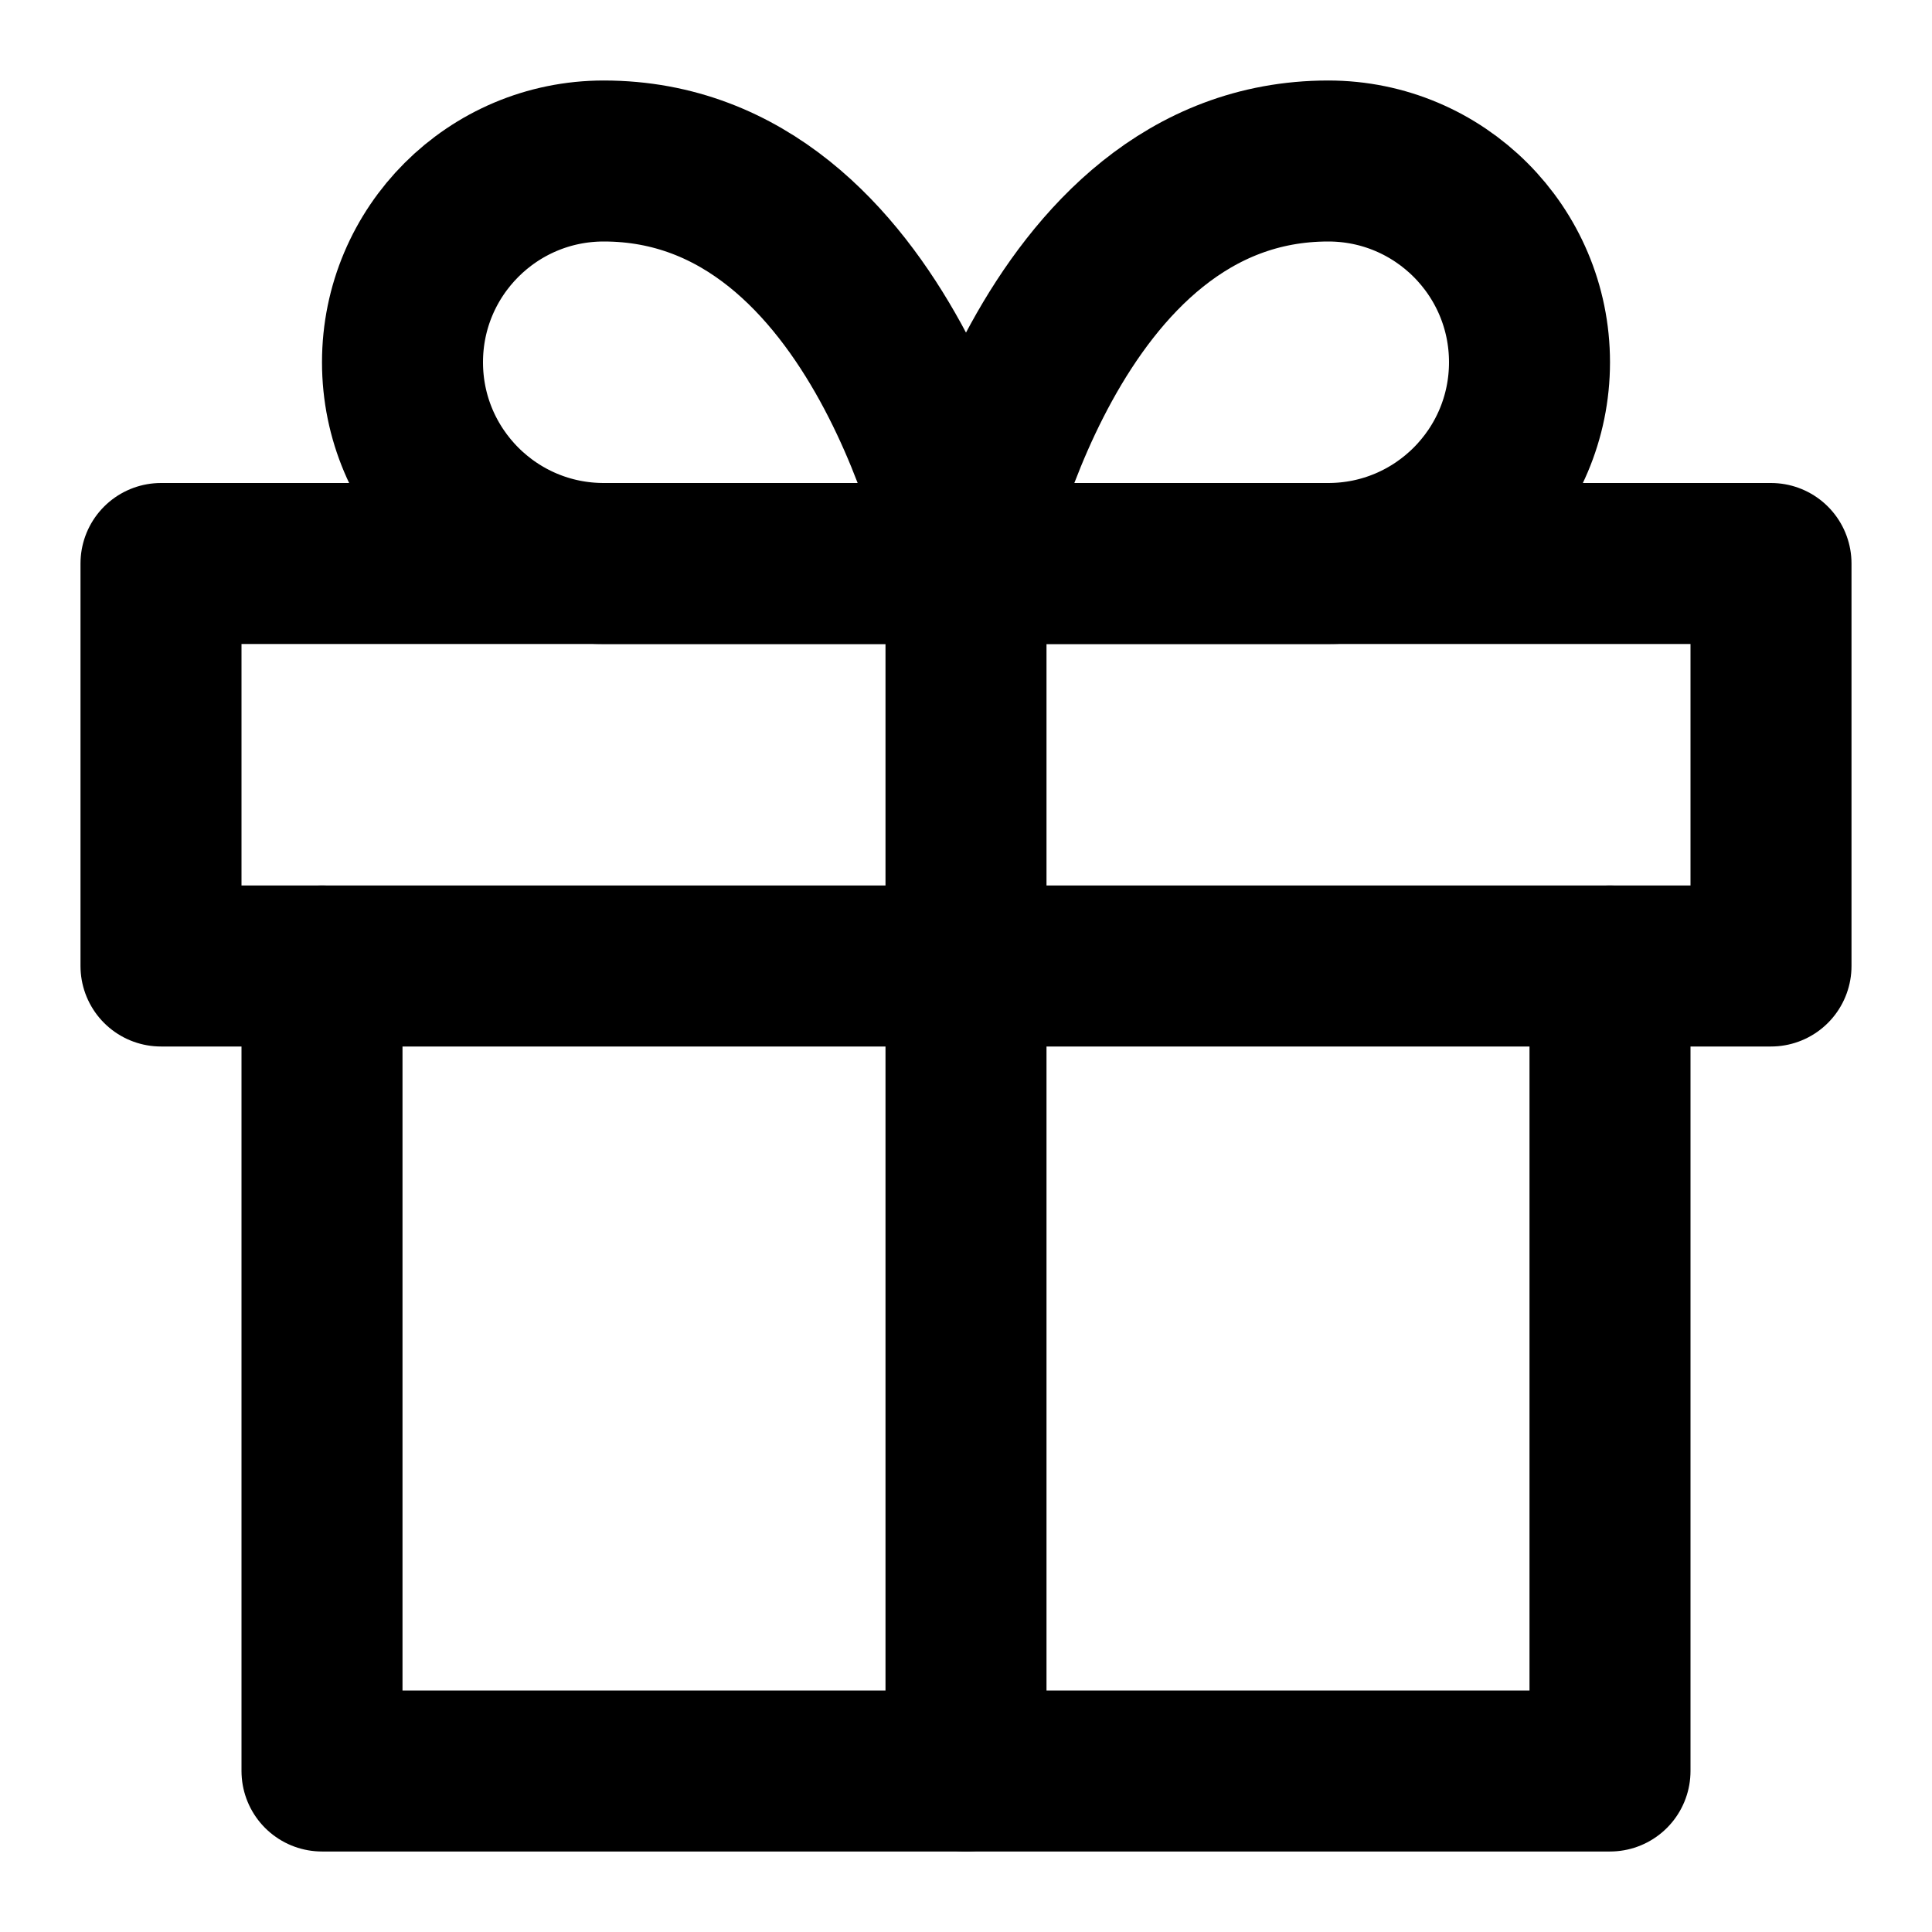
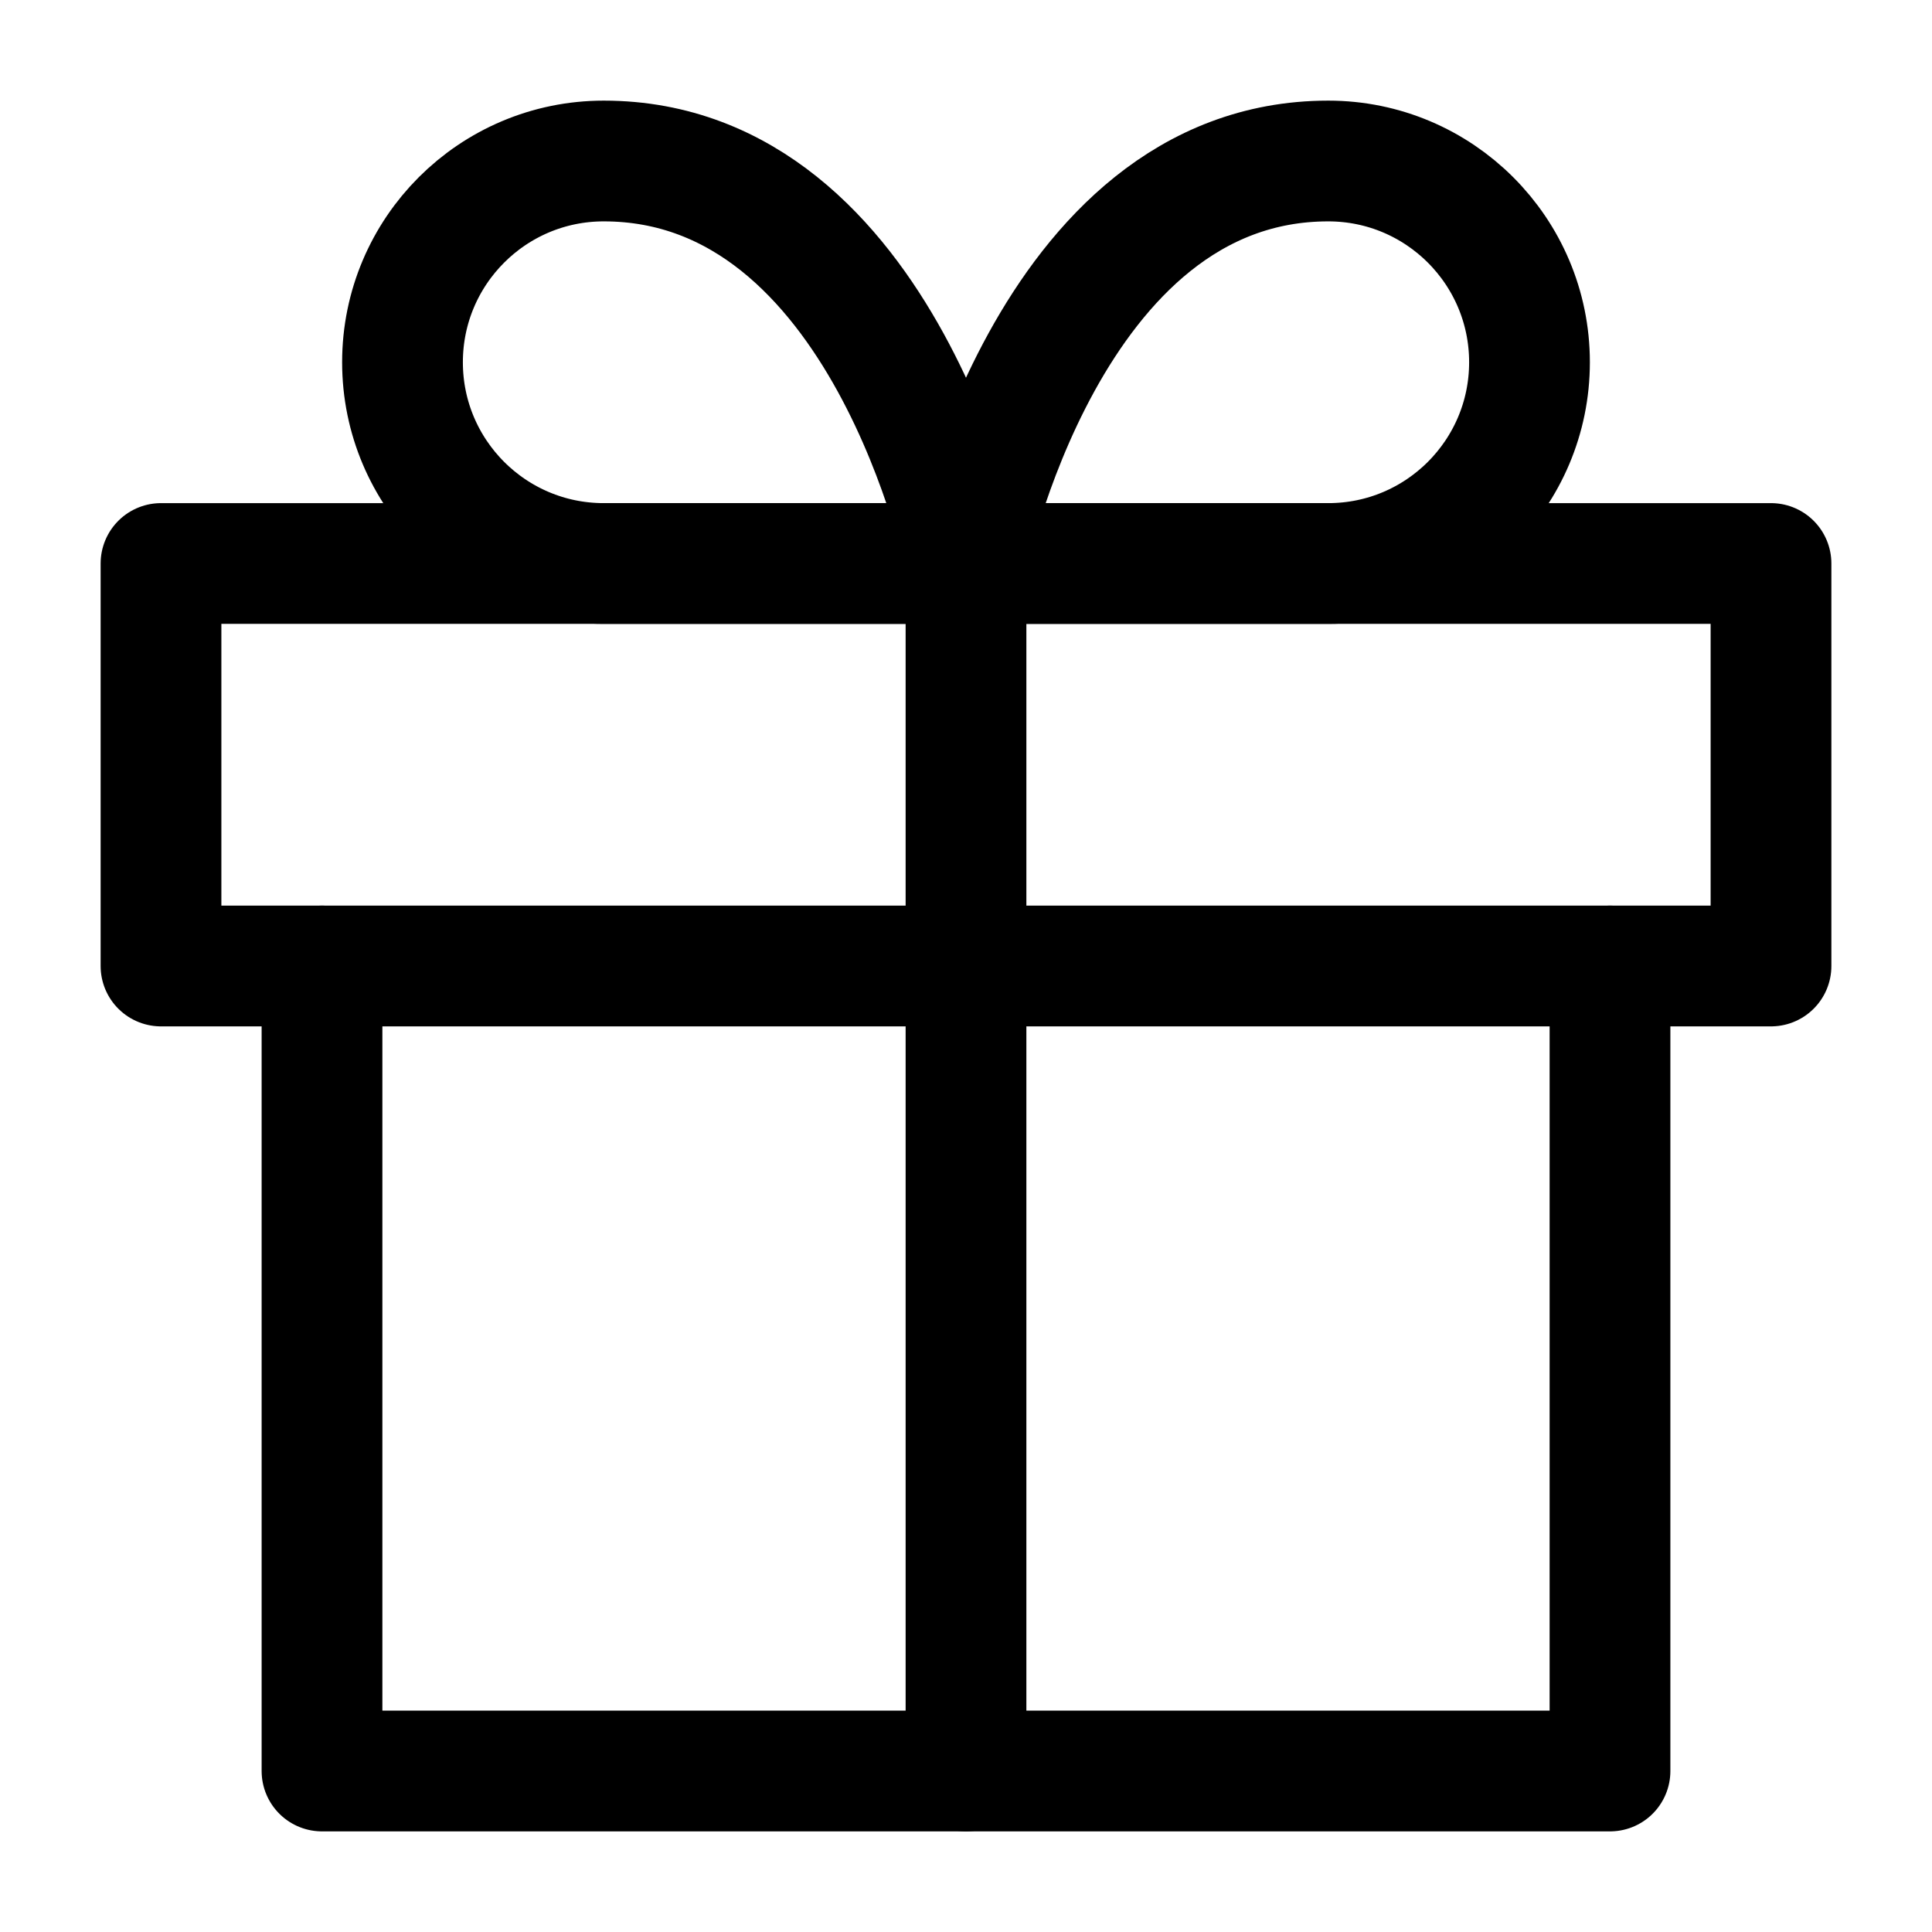
- <svg xmlns="http://www.w3.org/2000/svg" width="24" height="24" viewBox="0 0 24 24" fill="none" stroke="currentColor" stroke-width="2" stroke-linecap="round" stroke-linejoin="round" class="feather feather-gift">
+ <svg xmlns="http://www.w3.org/2000/svg" width="24" height="24" viewBox="0 0 24 24" fill="none" stroke="currentColor" stroke-width="1.5" stroke-linecap="round" stroke-linejoin="round" class="feather feather-gift">
  <polyline points="20 12 20 22 4 22 4 12" />
  <rect x="2" y="7" width="20" height="5" />
  <line x1="12" y1="22" x2="12" y2="7" />
  <path d="M12 7H7.5a2.5 2.5 0 0 1 0-5C11 2 12 7 12 7z" />
  <path d="M12 7h4.5a2.5 2.5 0 0 0 0-5C13 2 12 7 12 7z" />
</svg>
